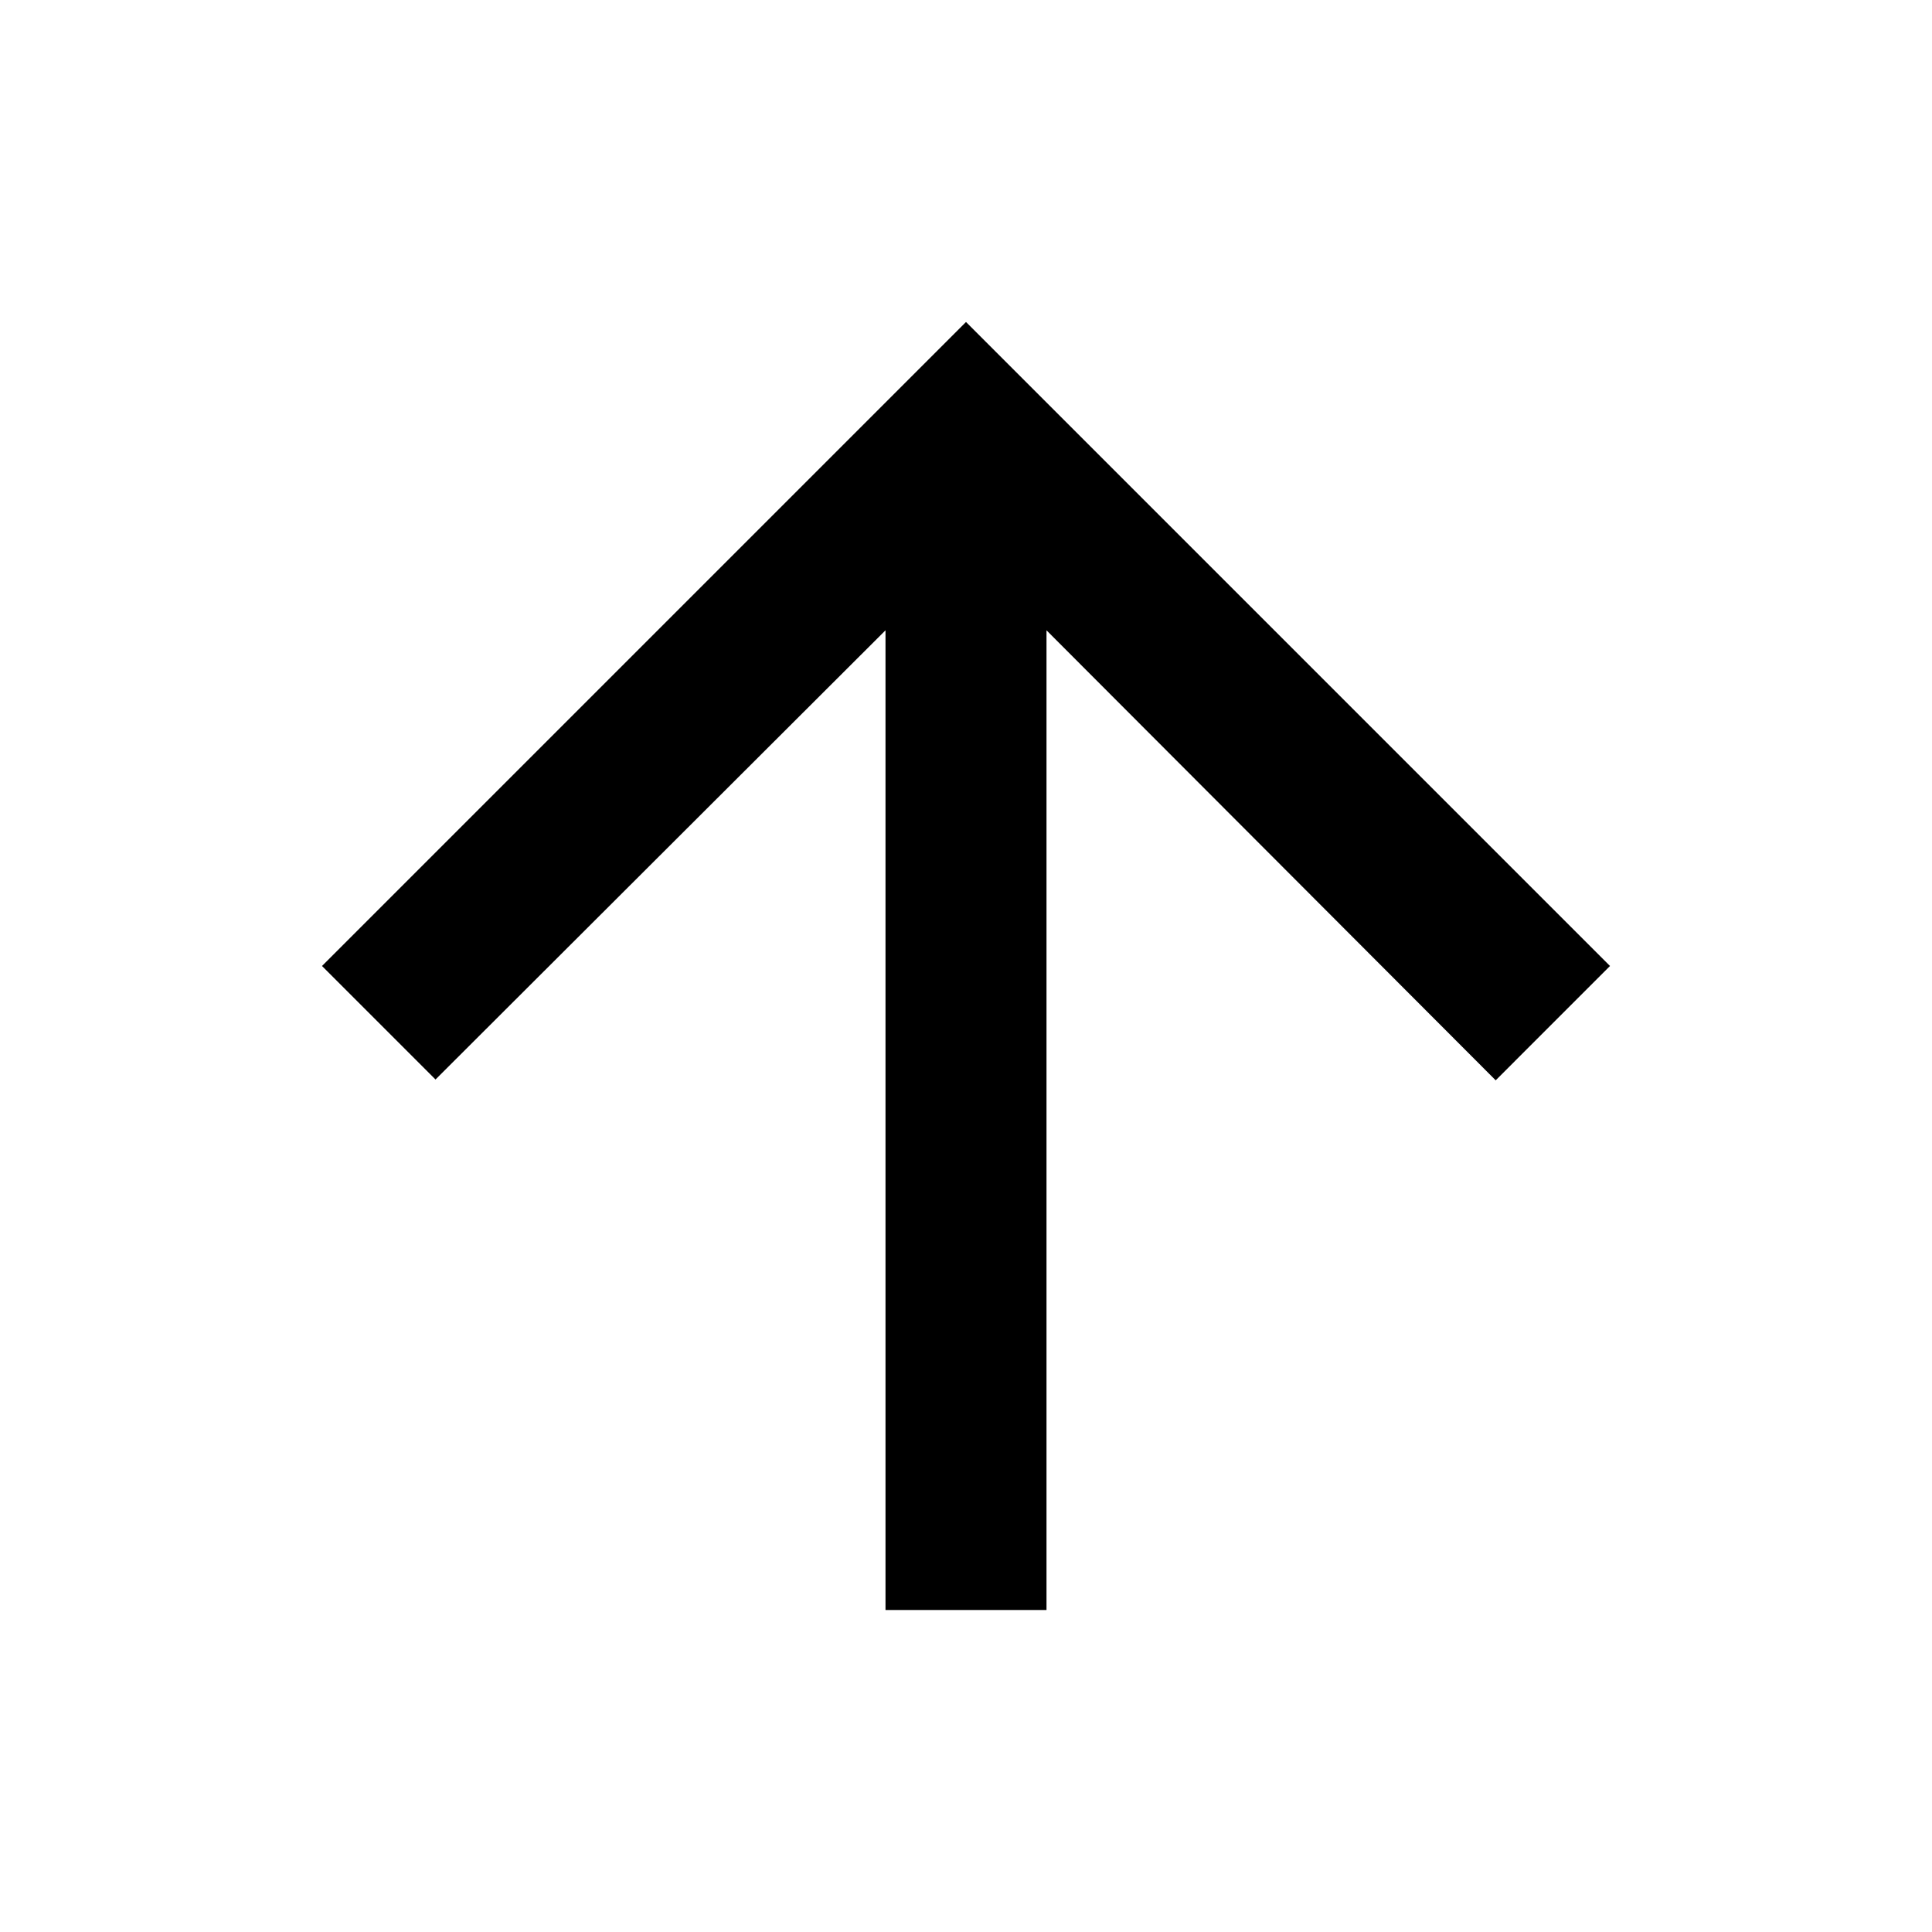
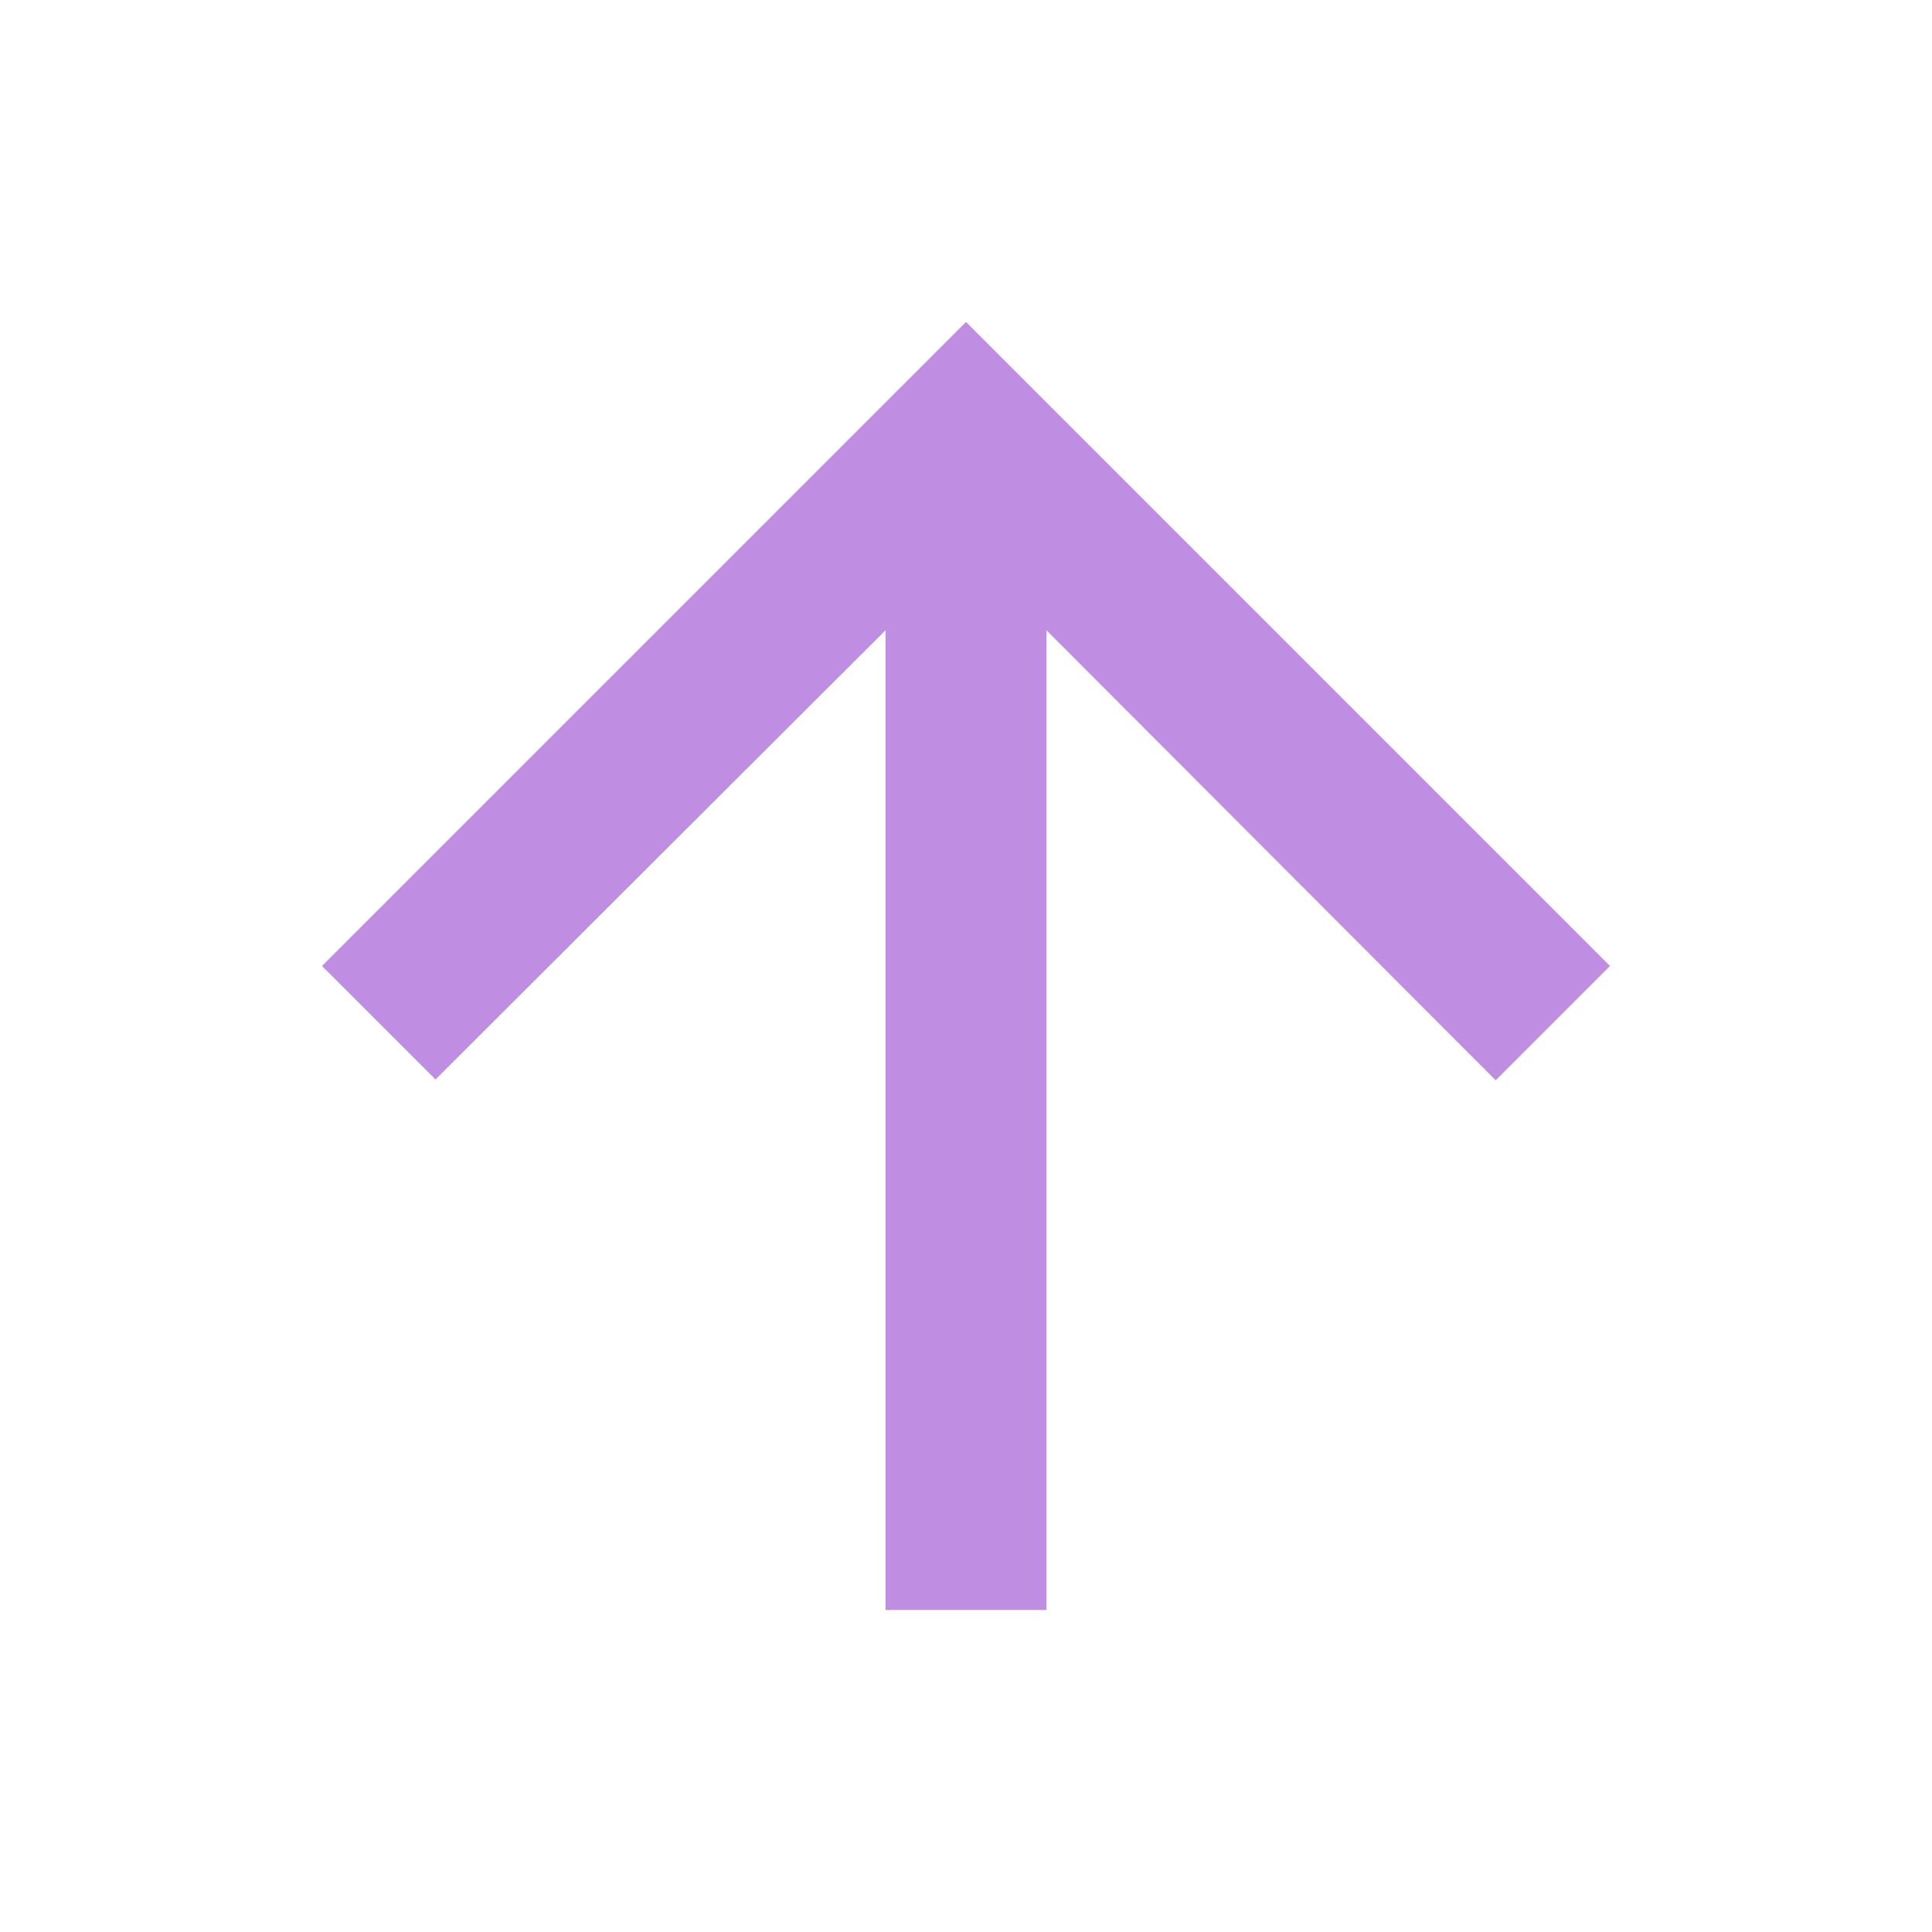
- <svg xmlns="http://www.w3.org/2000/svg" height="24px" viewBox="0 0 24 24" width="24px" fill="#000000">
+ <svg xmlns="http://www.w3.org/2000/svg" height="24px" viewBox="0 0 24 24" width="24px" fill="#BF8DE2">
  <path d="M0 0h24v24H0V0z" fill="none" />
  <path d="M4 12l1.41 1.41L11 7.83V20h2V7.83l5.58 5.59L20 12l-8-8-8 8z" />
</svg>
